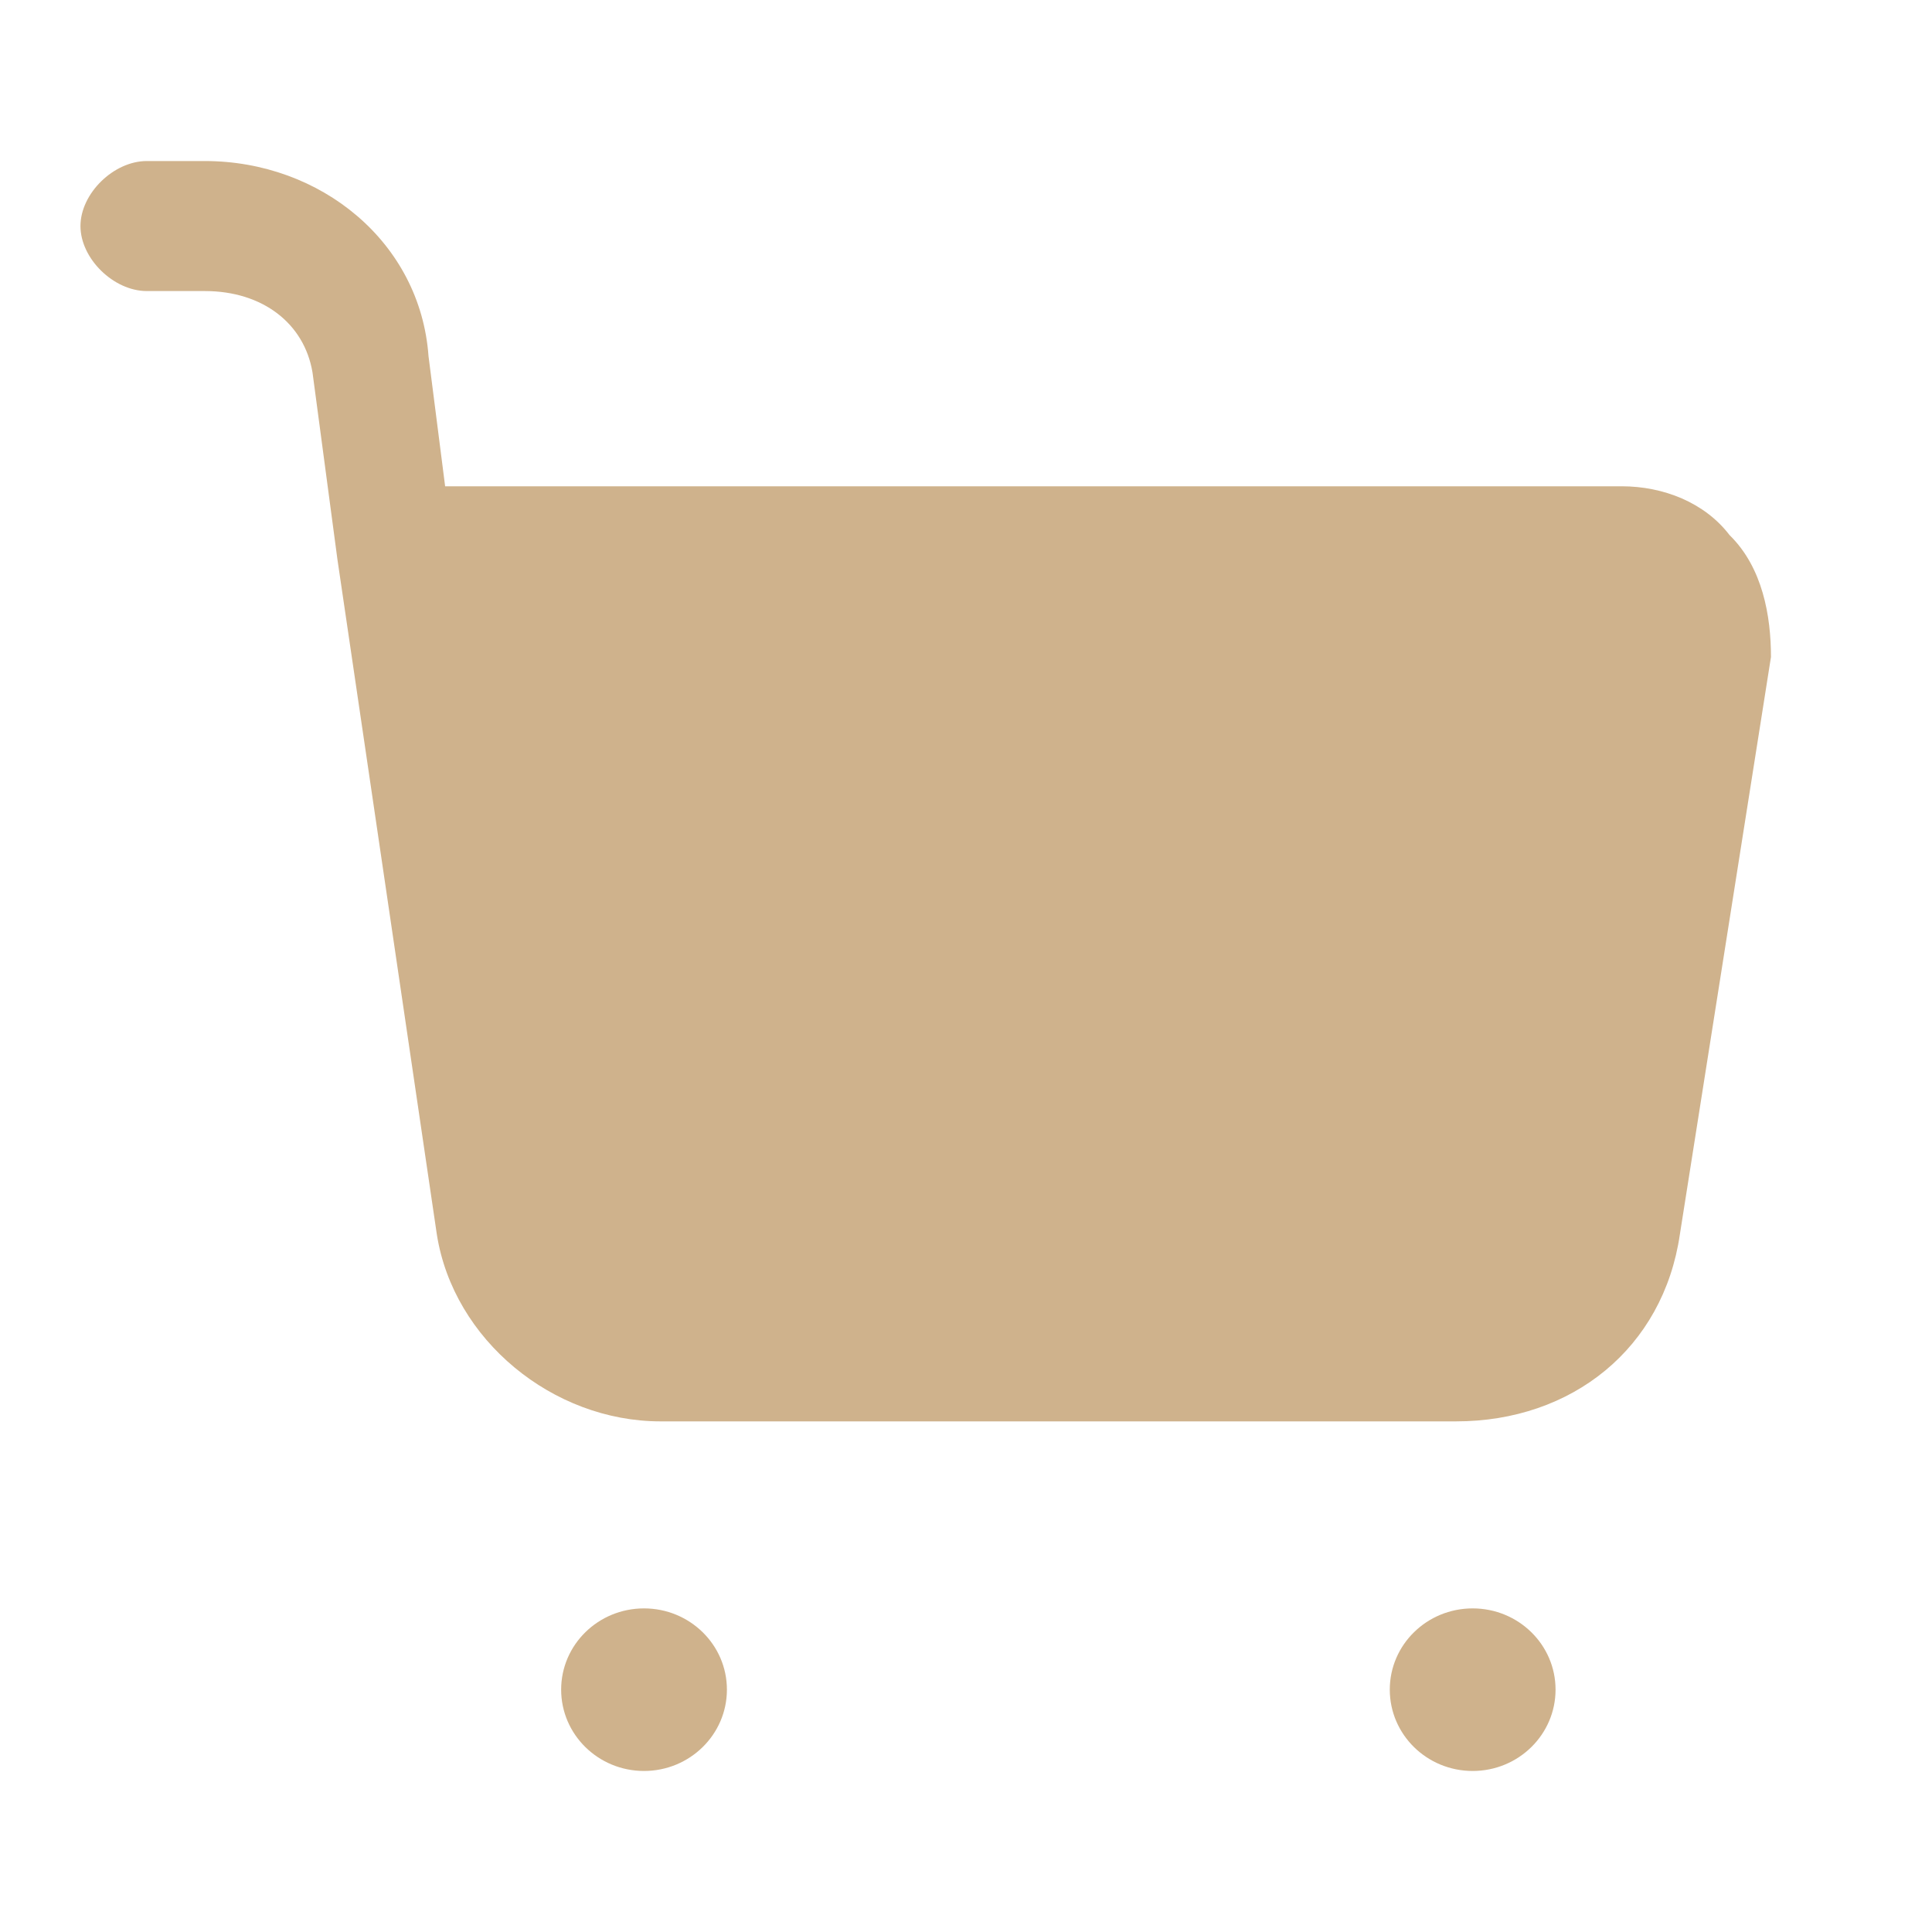
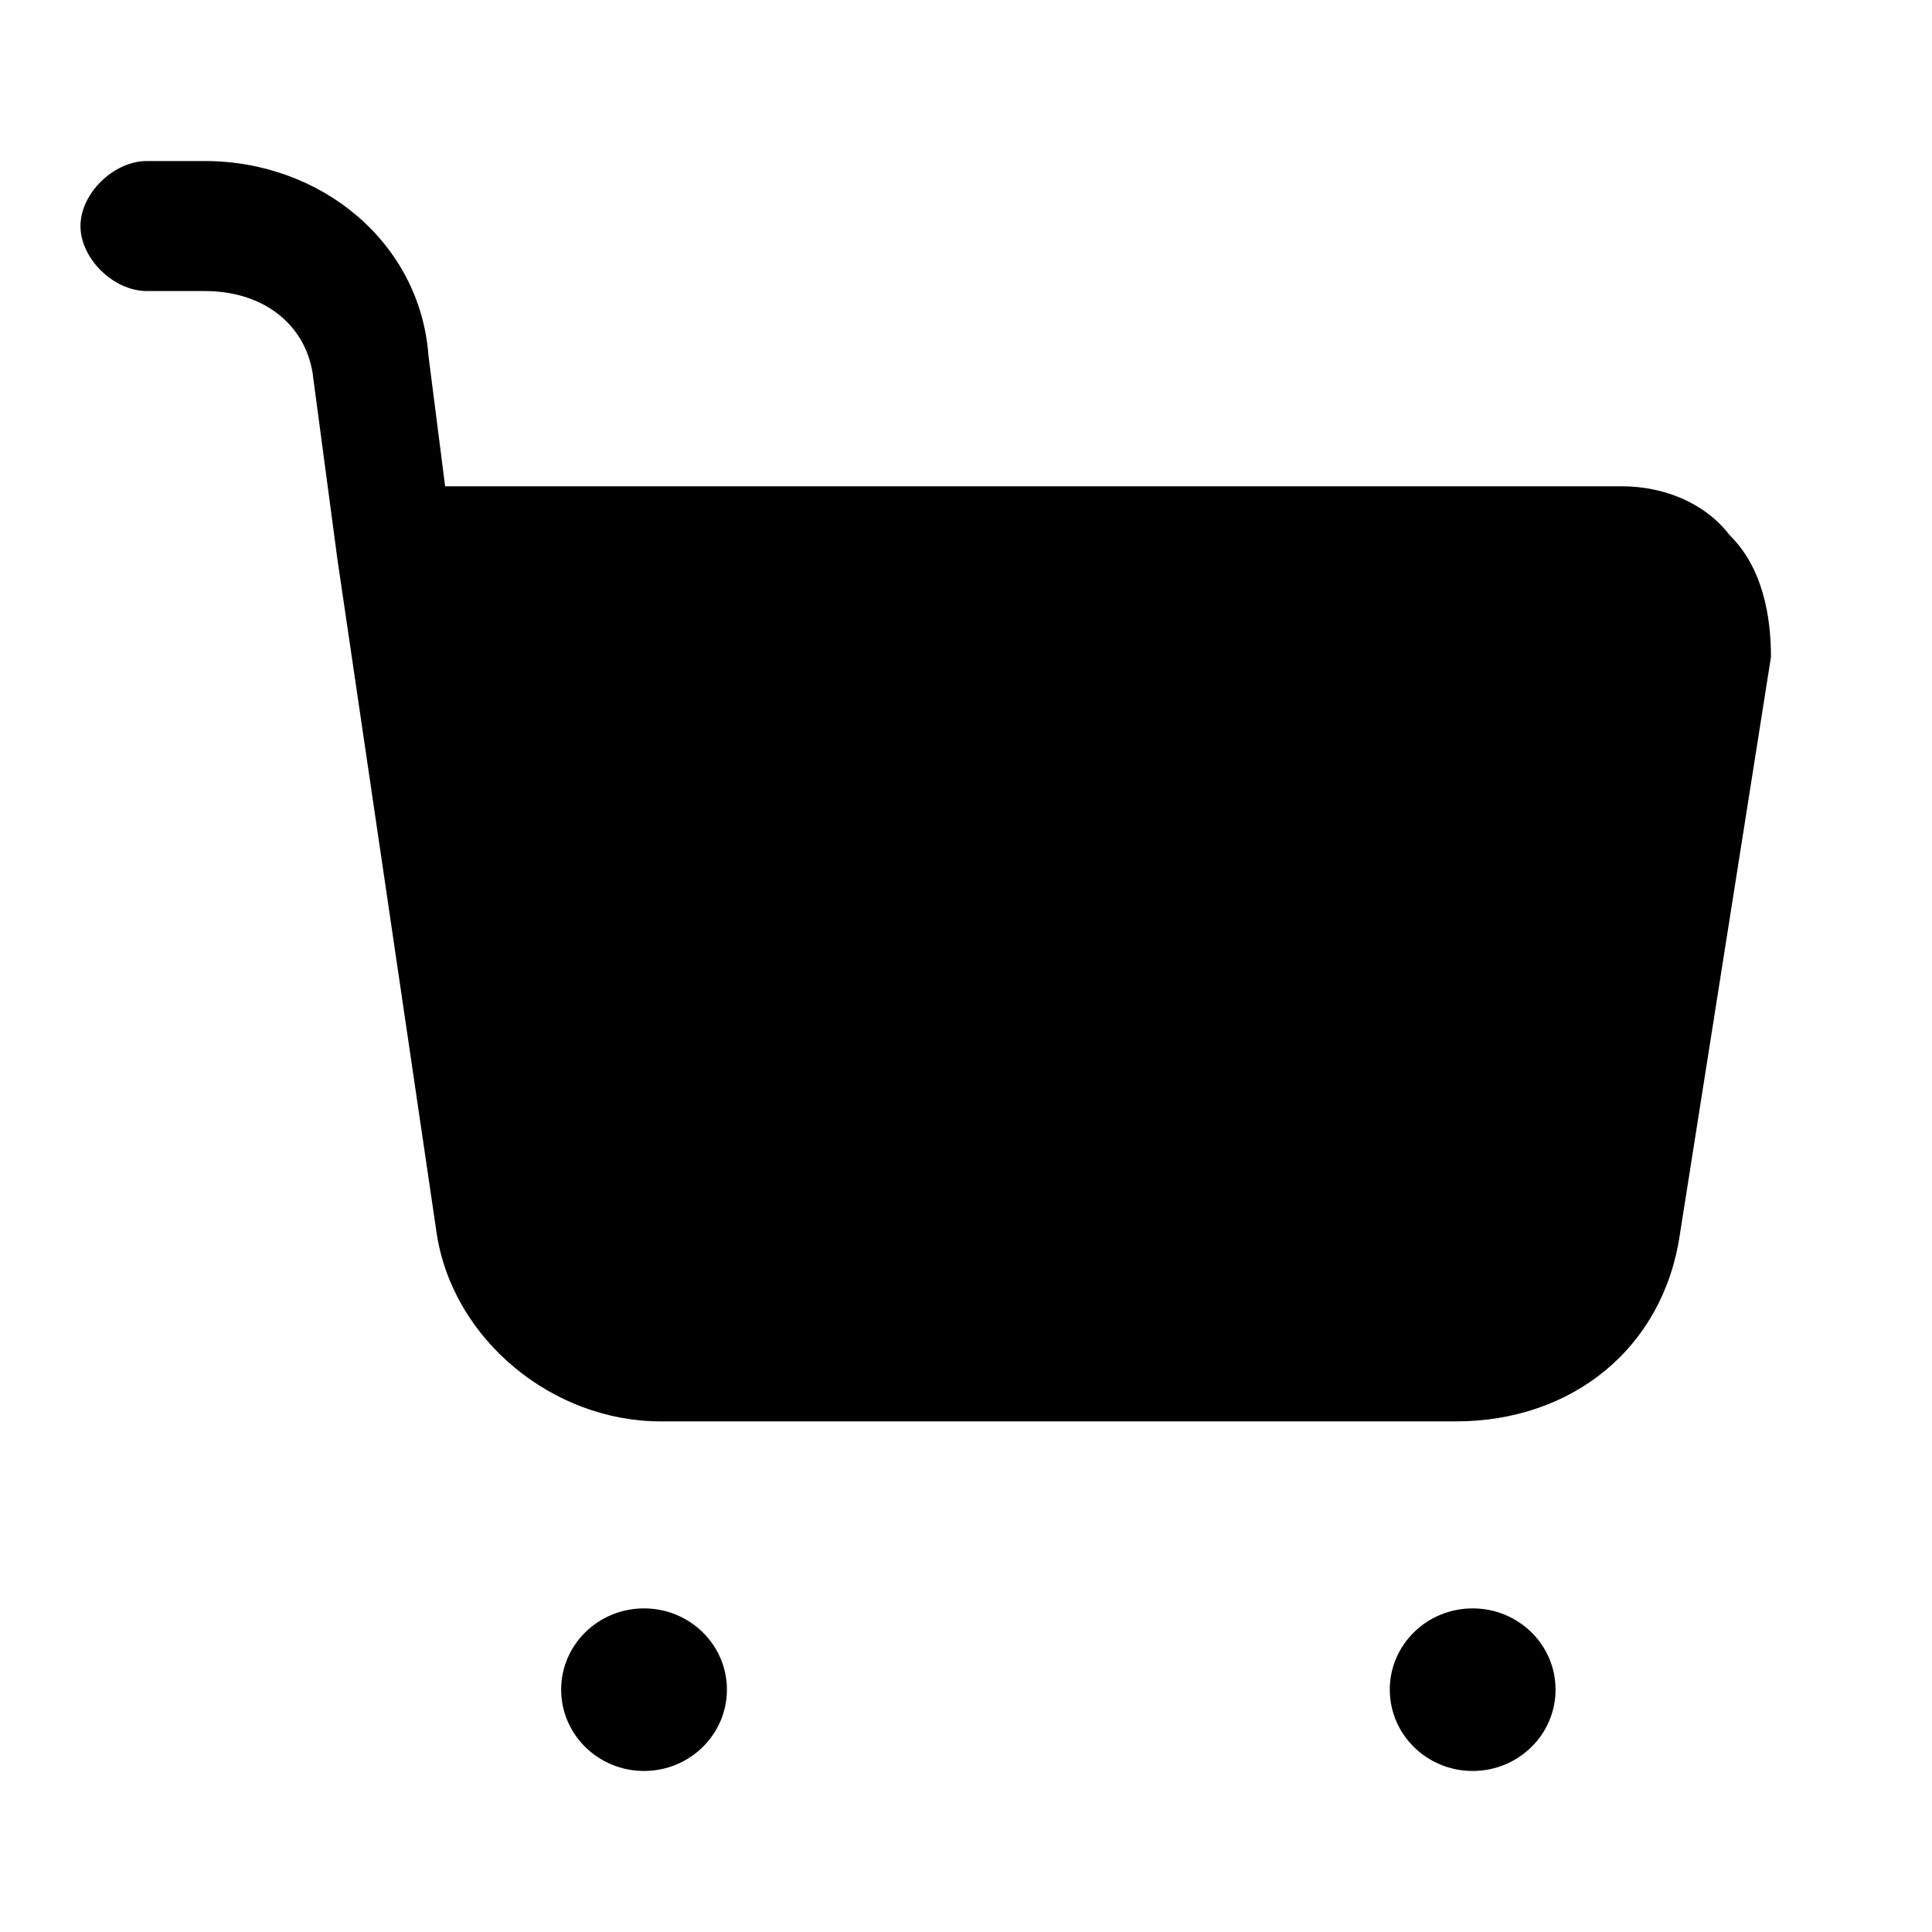
- <svg xmlns="http://www.w3.org/2000/svg" width="20" height="20" viewBox="0 0 20 20" fill="none">
-   <path d="M18.333 6.801L17.39 12.778C17.218 13.956 16.274 14.714 15.073 14.714H6.838C5.723 14.714 4.694 13.872 4.522 12.778L3.493 5.791L3.235 3.855C3.15 3.35 2.721 3.013 2.12 3.013H1.52C1.176 3.013 0.833 2.677 0.833 2.34C0.833 2.003 1.176 1.667 1.52 1.667H2.12C3.321 1.667 4.351 2.508 4.436 3.687L4.608 5.034H16.789C17.218 5.034 17.647 5.202 17.904 5.539C18.248 5.875 18.333 6.38 18.333 6.801Z" fill="#CFB28C" />
-   <path d="M15.245 18.333C15.719 18.333 16.103 17.956 16.103 17.491C16.103 17.026 15.719 16.65 15.245 16.65C14.771 16.65 14.387 17.026 14.387 17.491C14.387 17.956 14.771 18.333 15.245 18.333Z" fill="#CFB28C" />
-   <path d="M6.667 18.333C7.14 18.333 7.525 17.956 7.525 17.491C7.525 17.026 7.14 16.65 6.667 16.65C6.193 16.65 5.809 17.026 5.809 17.491C5.809 17.956 6.193 18.333 6.667 18.333Z" fill="#CFB28C" />
+ <svg xmlns="http://www.w3.org/2000/svg" aria-hidden="true" focusable="false" viewBox="0 0 20 20" fill="none">
+   <path d="M18.333 6.801L17.39 12.778C17.218 13.956 16.274 14.714 15.073 14.714H6.838C5.723 14.714 4.694 13.872 4.522 12.778L3.493 5.791L3.235 3.855C3.15 3.35 2.721 3.013 2.12 3.013H1.52C1.176 3.013 0.833 2.677 0.833 2.34C0.833 2.003 1.176 1.667 1.52 1.667H2.12C3.321 1.667 4.351 2.508 4.436 3.687L4.608 5.034H16.789C17.218 5.034 17.647 5.202 17.904 5.539C18.248 5.875 18.333 6.38 18.333 6.801Z" fill="currentColor" />
+   <path d="M15.245 18.333C15.719 18.333 16.103 17.956 16.103 17.491C16.103 17.026 15.719 16.65 15.245 16.65C14.771 16.65 14.387 17.026 14.387 17.491C14.387 17.956 14.771 18.333 15.245 18.333Z" fill="currentColor" />
+   <path d="M6.667 18.333C7.14 18.333 7.525 17.956 7.525 17.491C7.525 17.026 7.14 16.65 6.667 16.65C6.193 16.65 5.809 17.026 5.809 17.491C5.809 17.956 6.193 18.333 6.667 18.333Z" fill="currentColor" />
</svg>
